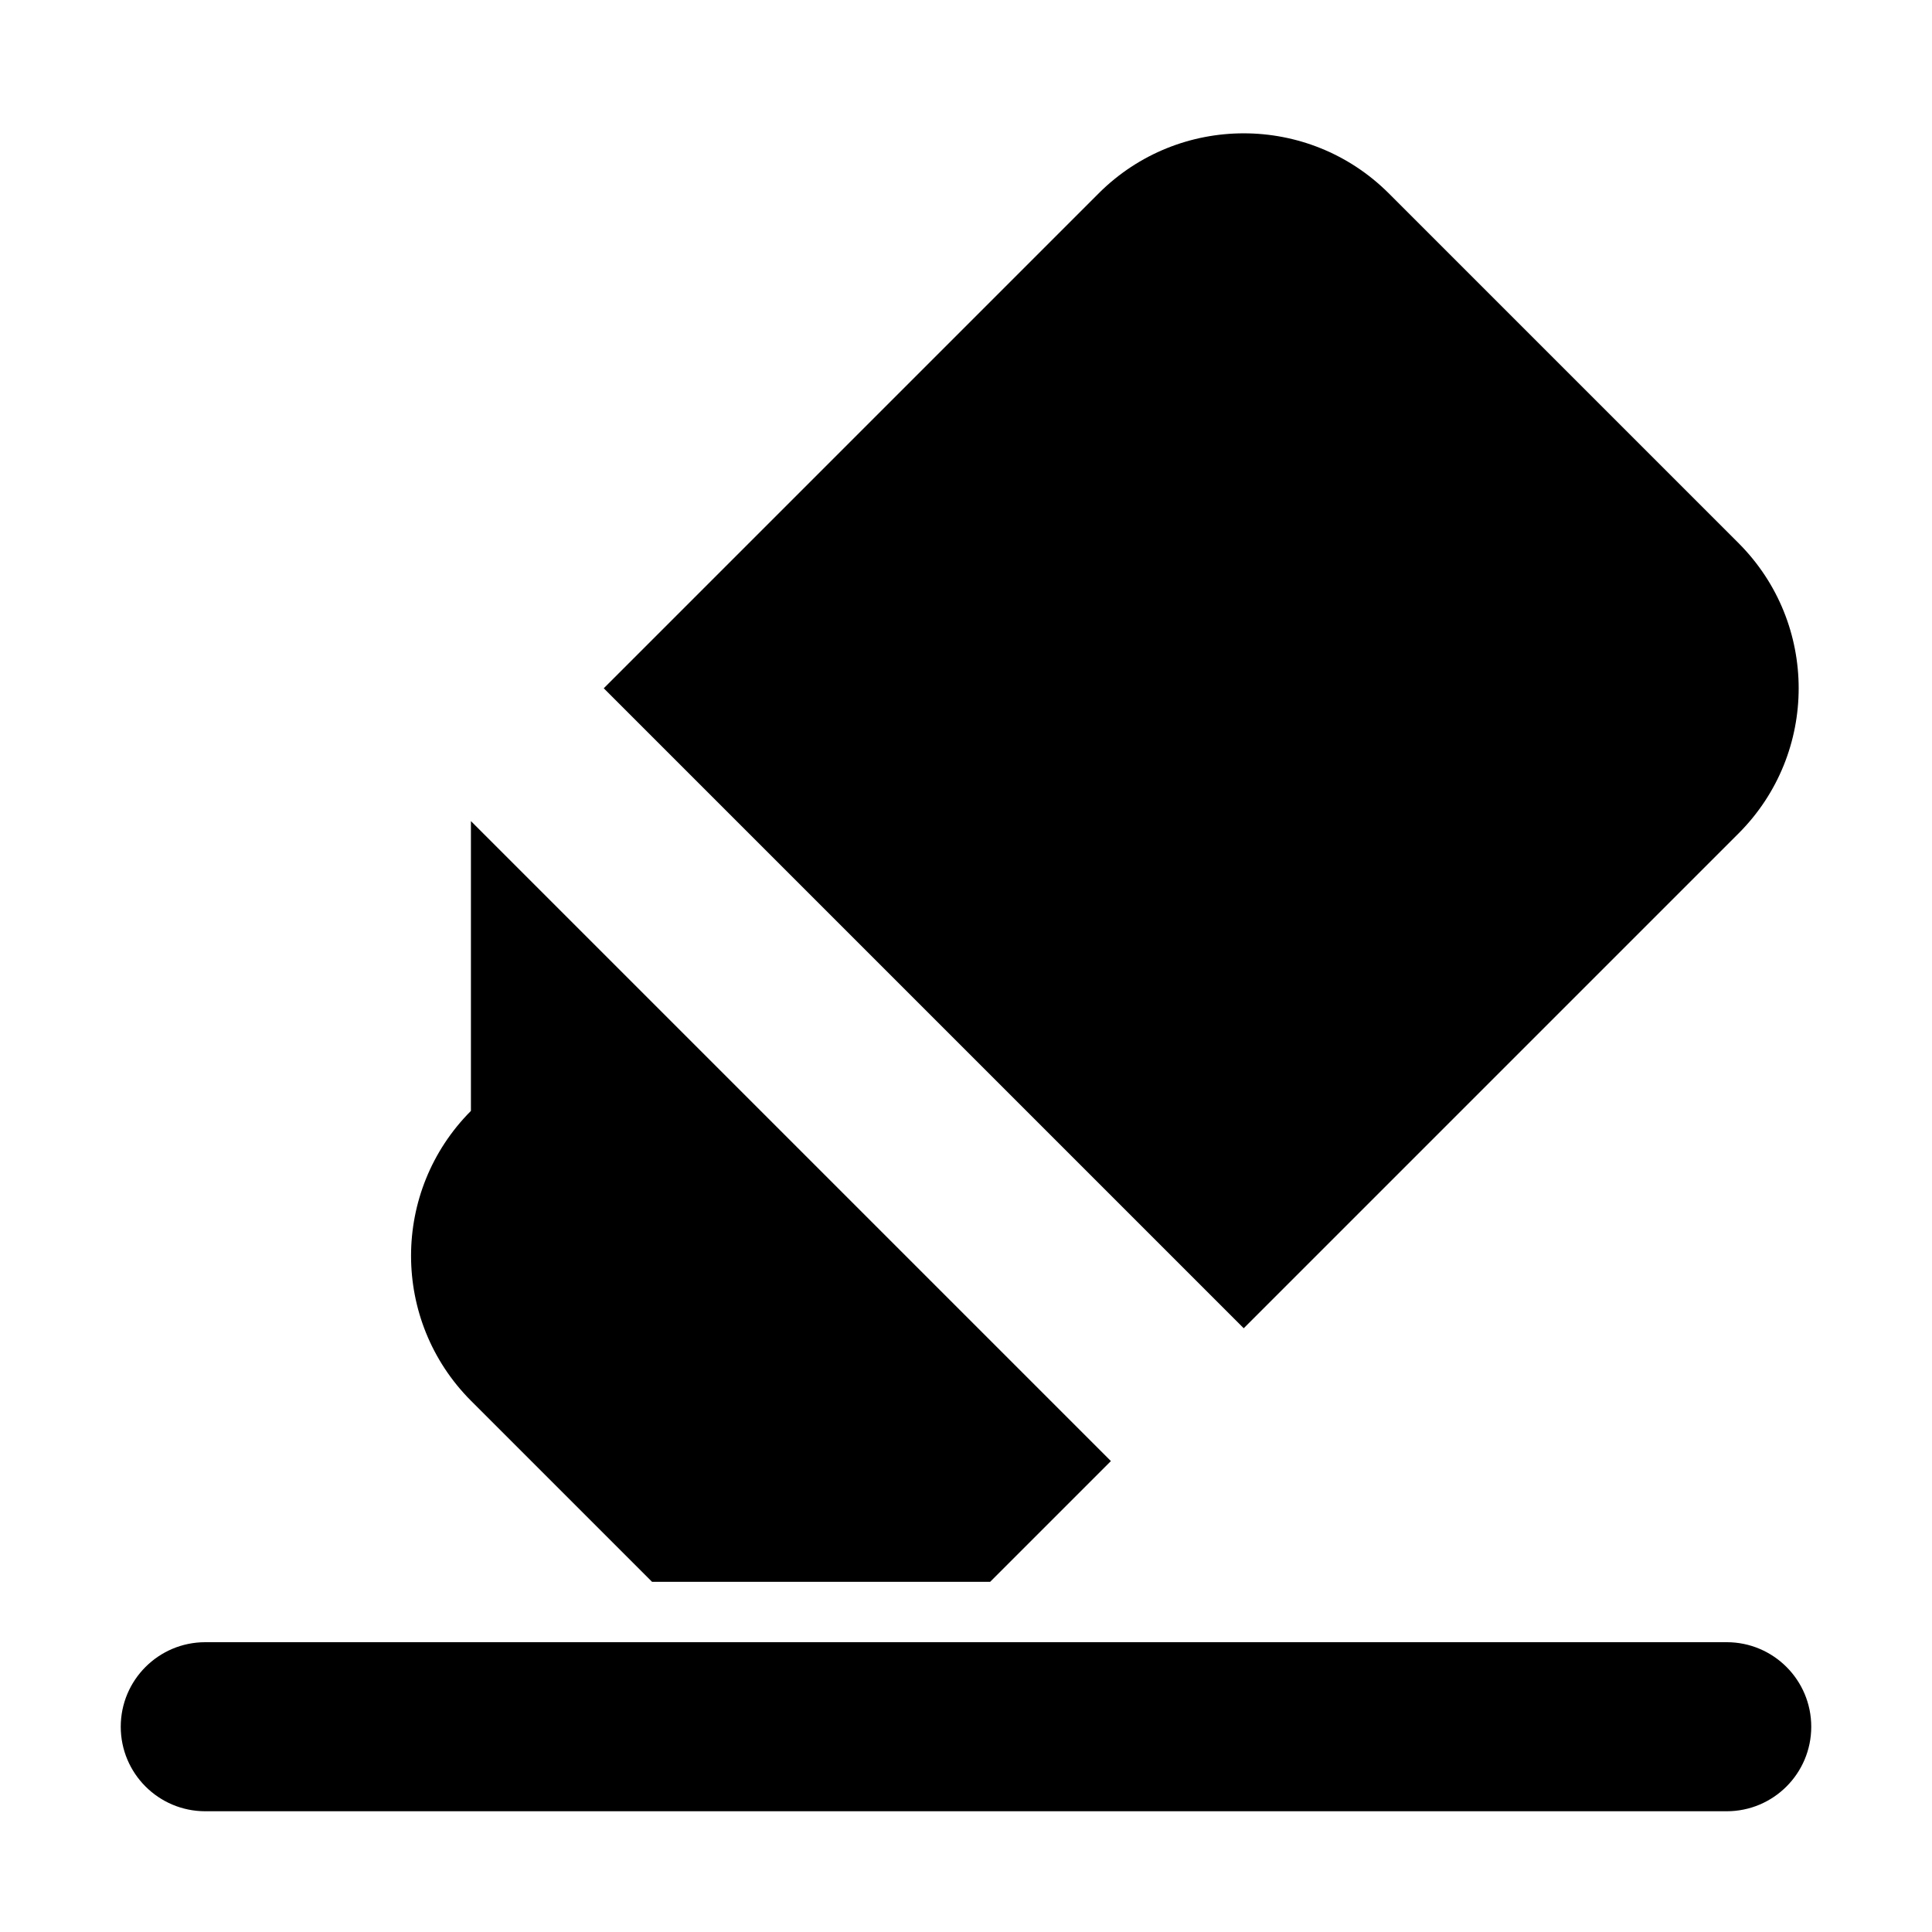
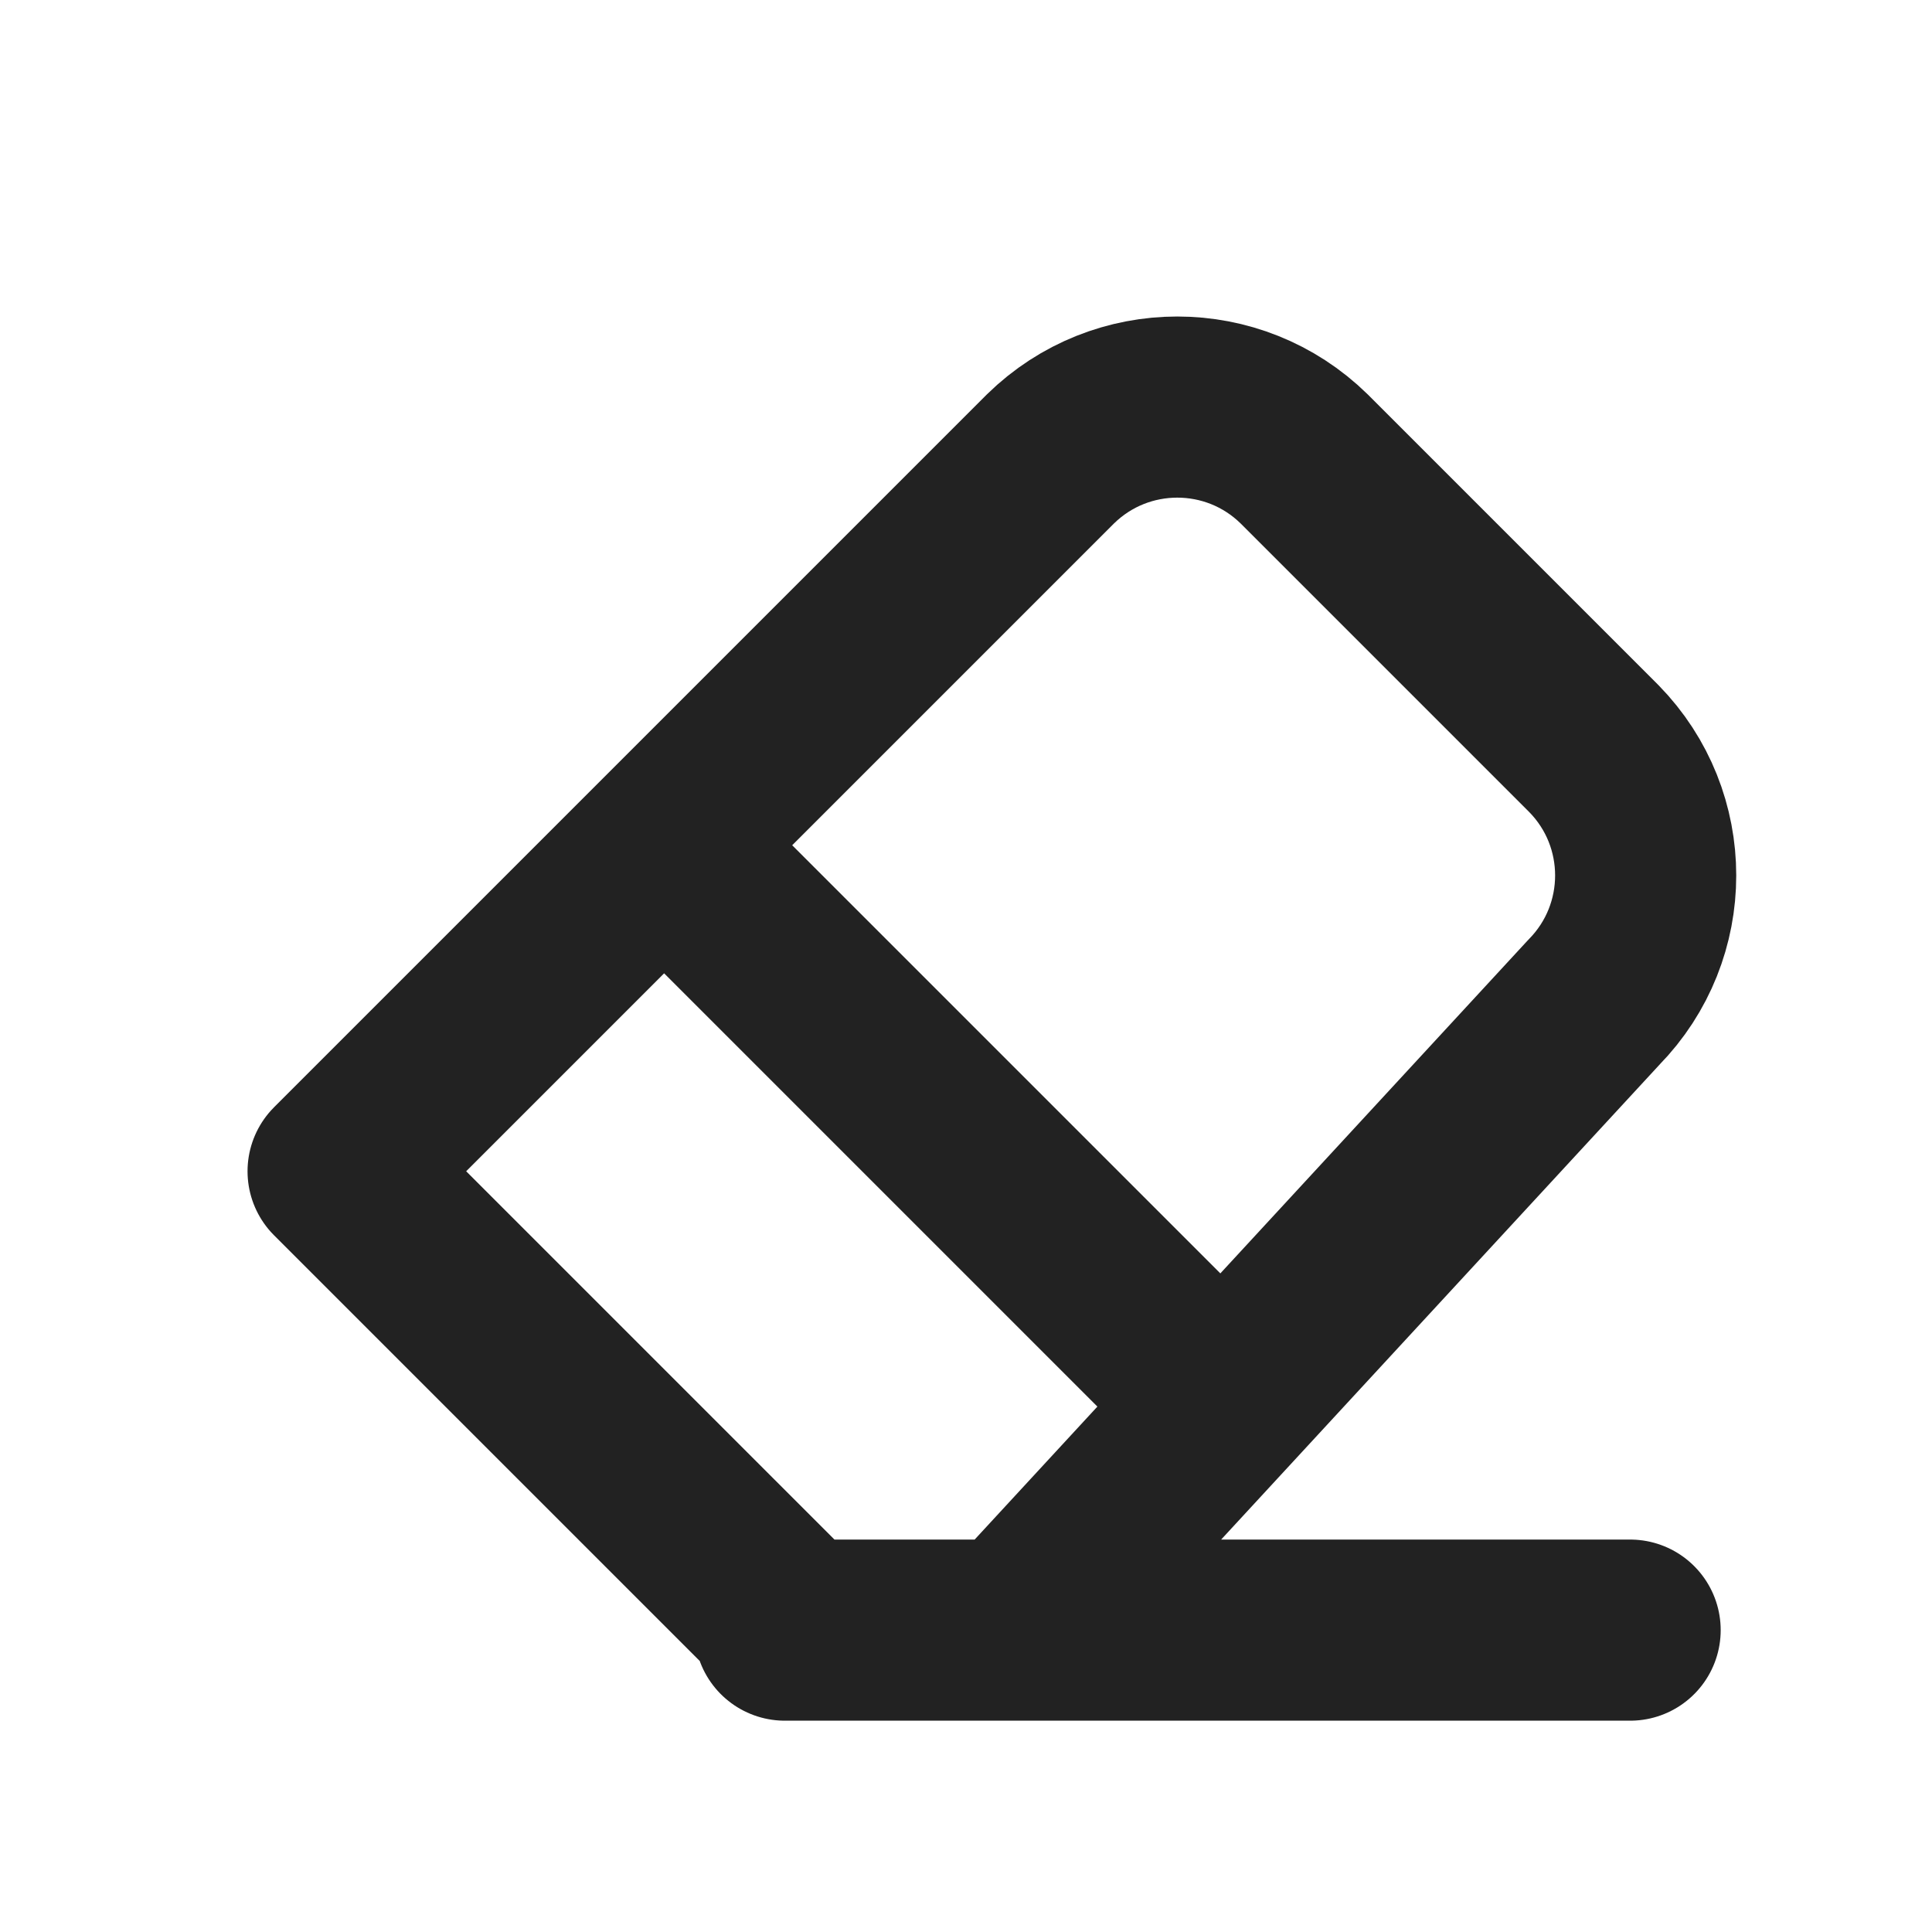
<svg xmlns="http://www.w3.org/2000/svg" width="16" height="16" viewBox="0 0 16 16">
-   <path d="M9.1 1.6a1.7 1.7 0 0 1 2.4 0l2.9 2.9a1.7 1.7 0 0 1 0 2.4l-4.1 4.1-5.3-5.3zM3.9 6.8l5.3 5.3-1 1H5.4l-1.5-1.5a1.7 1.7 0 0 1 0-2.4z" />
-   <rect x="1" y="13.6" width="14" height="1.4" rx=".7" />
+   <path class="foreground-stroke transparent-fill" d="M6.5 13.5h7 M2.8 9.7l5.9-5.9a1.5 1.5 0 0 1 2.1 0l2.4 2.4a1.5 1.5 0 0 1 0 2.1L8.4 13.5H6.6z M5.5 7l4.5 4.5" fill="none" stroke="#222222" stroke-width="1.5" stroke-linecap="round" stroke-linejoin="round" />
</svg>
